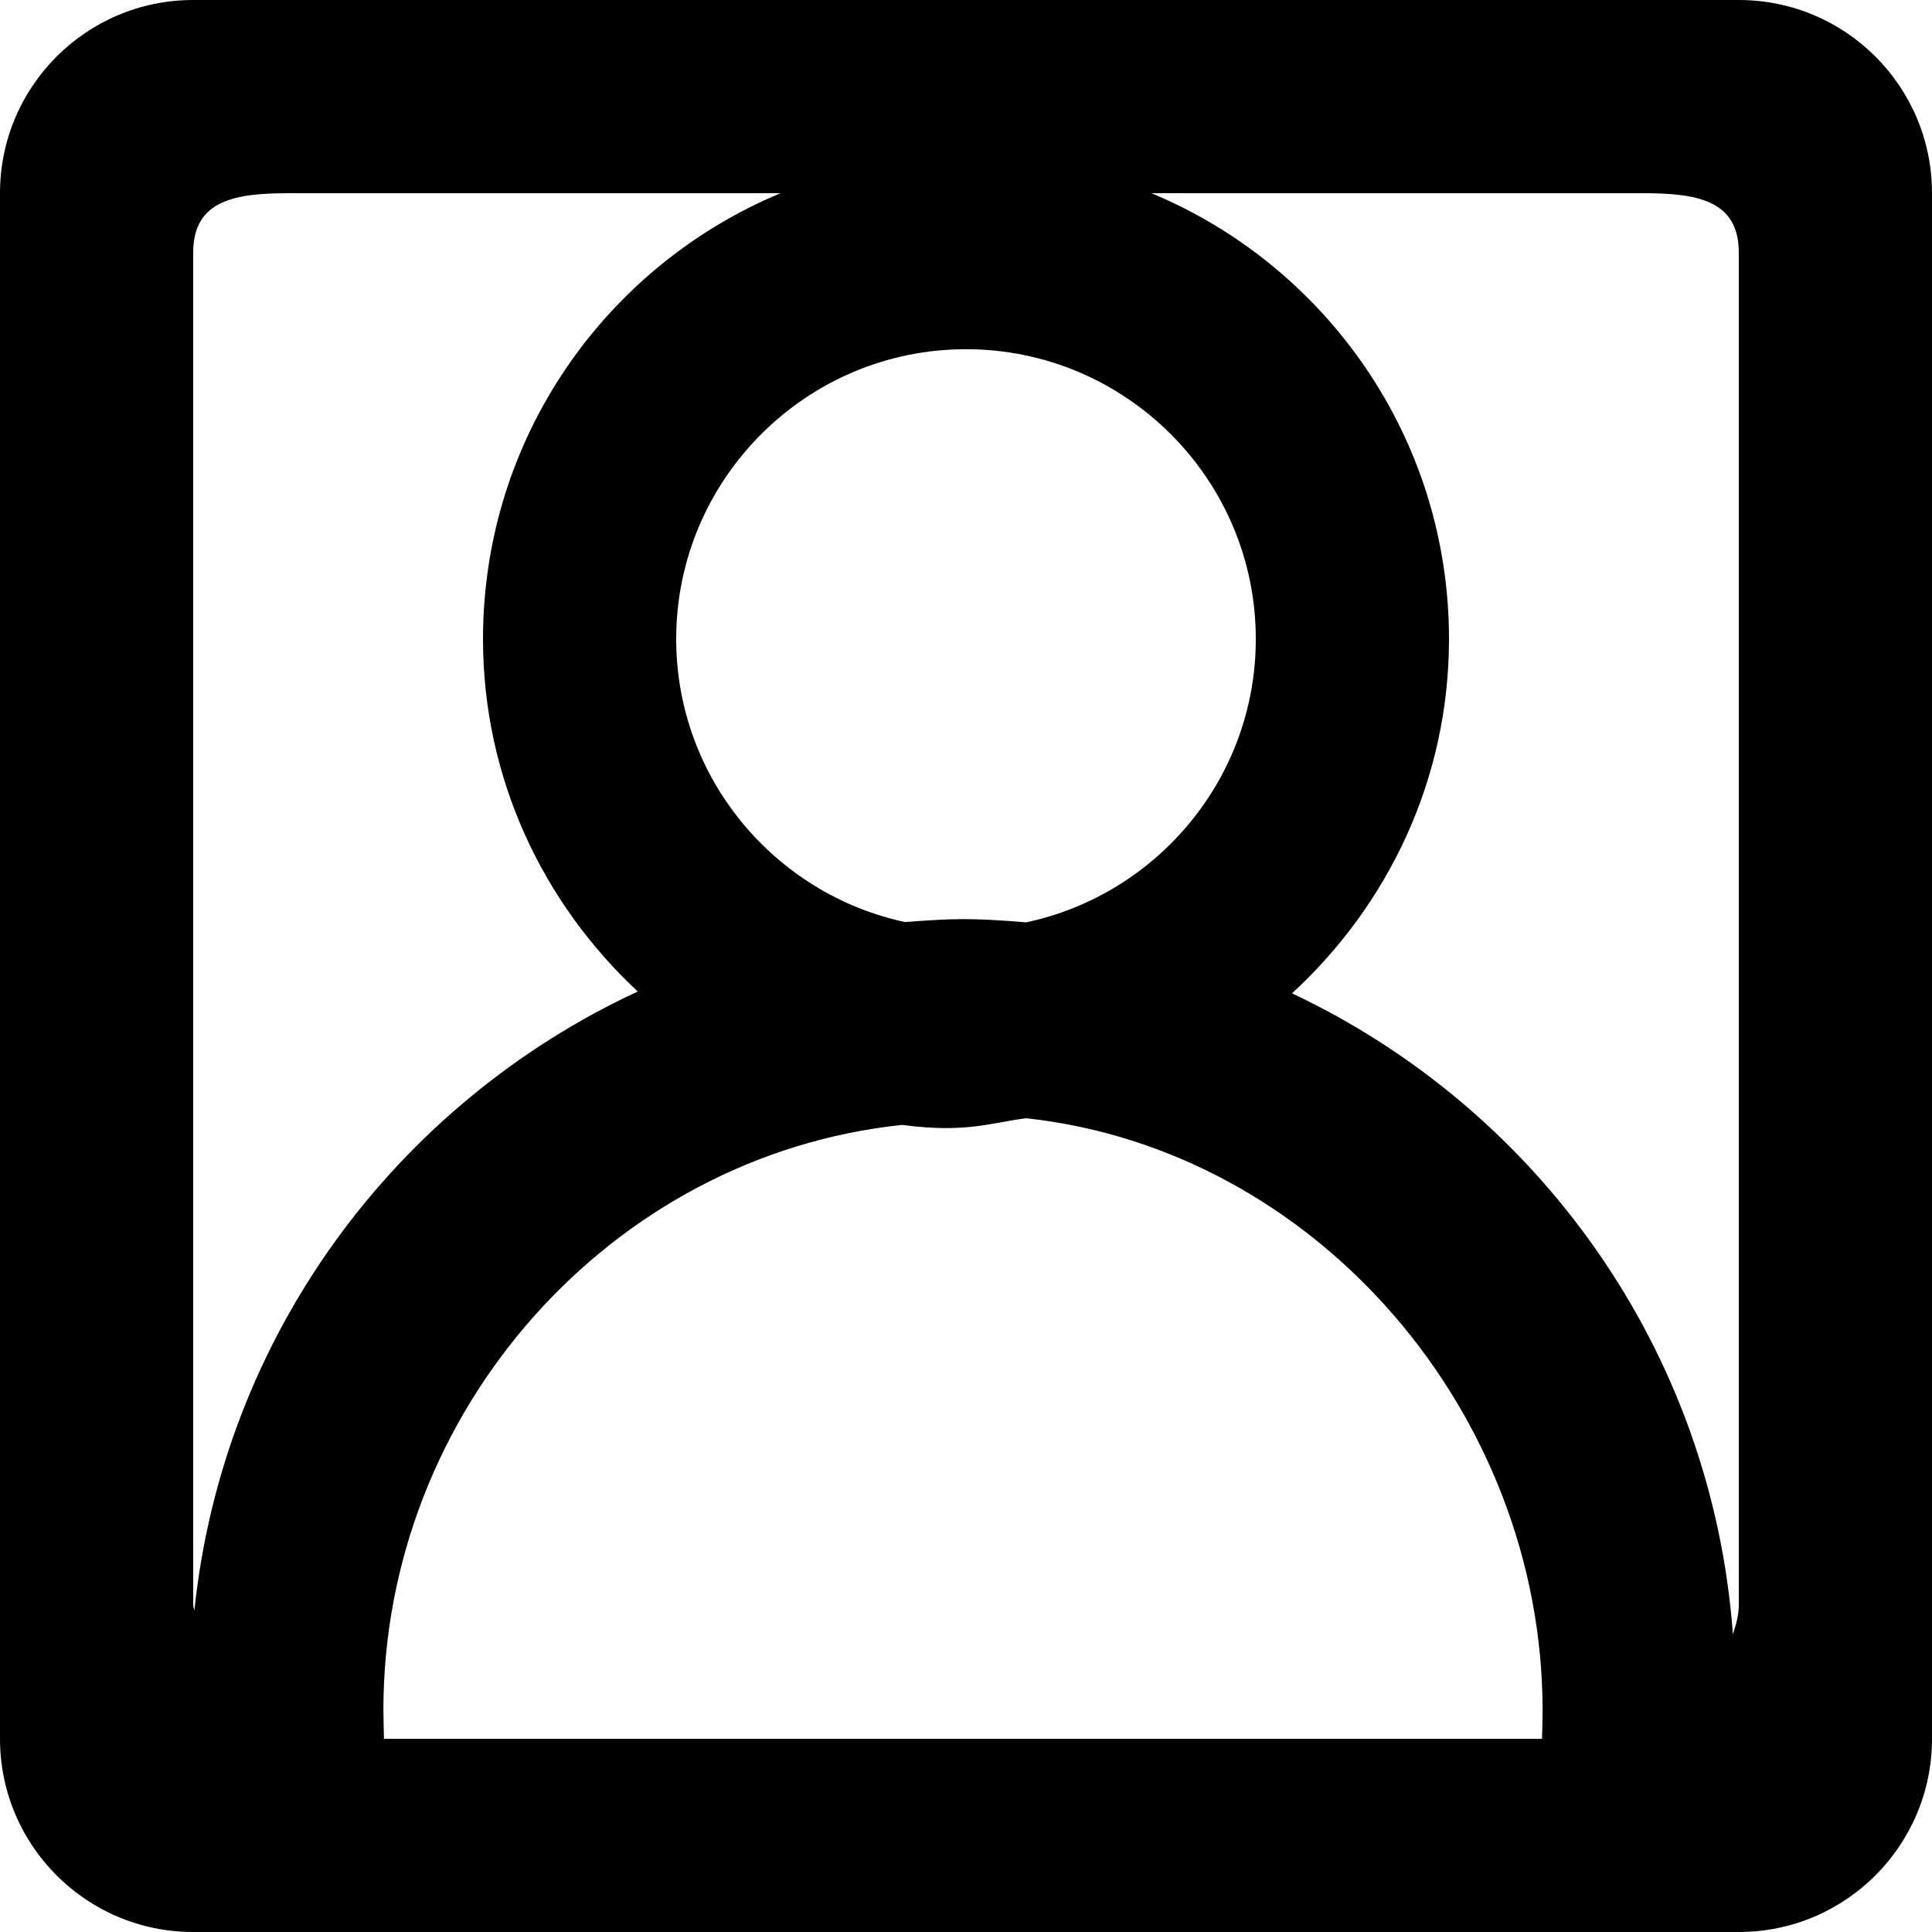
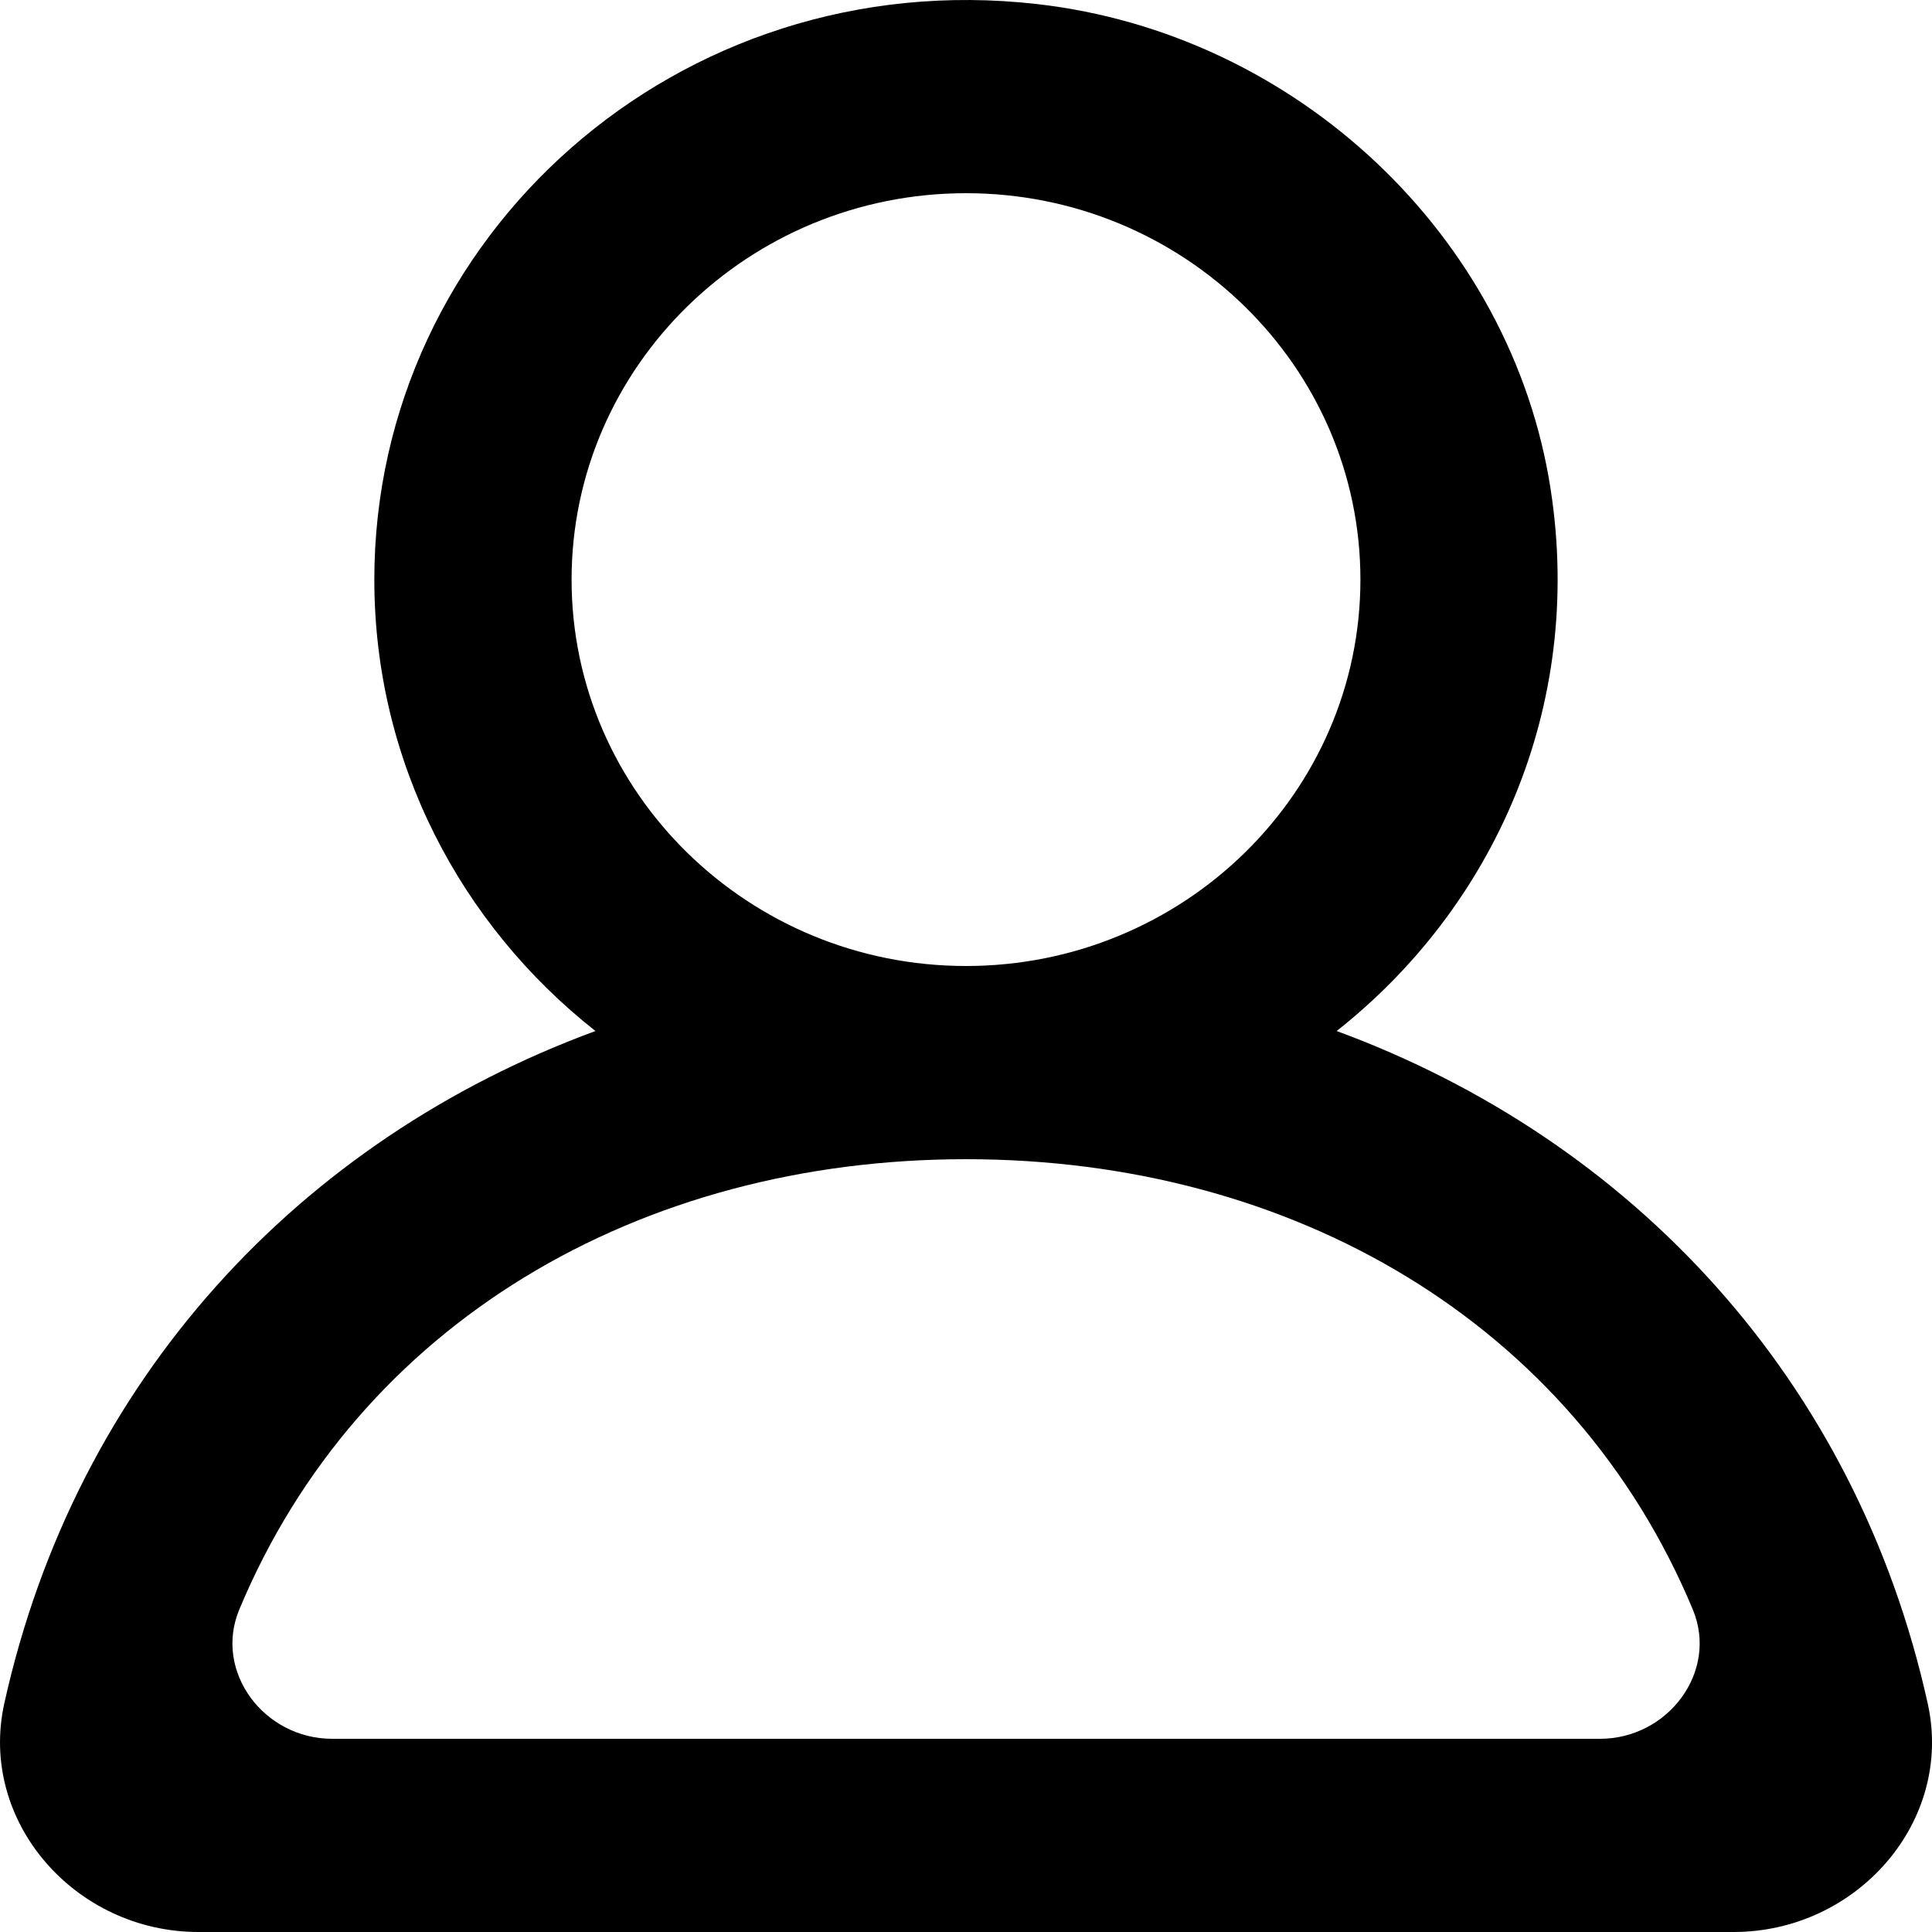
- <svg xmlns="http://www.w3.org/2000/svg" width="800px" height="800px" viewBox="0 0 20 20" version="1.1">
-   <defs>
- 
- </defs>
-   <g id="Page-1" stroke="none" stroke-width="1" fill="none" fill-rule="evenodd">
-     <g id="Dribbble-Light-Preview" transform="translate(-380, -2199)" fill="#000000">
-       <g id="icons" transform="translate(56, 160)">
-         <path d="M342,2055.615 C342,2055.722 341.97,2055.821 341.939,2055.918 C341.723,2052.974 339.918,2050.482 337.375,2049.283 C338.368,2048.369 339,2047.071 339,2045.615 C339,2043.534 337.728,2041.753 335.92,2041 L341,2041 C341.552,2041 342,2041.063 342,2041.615 L342,2055.615 Z M339.963,2057 L327.975,2057 C327.974,2057 327.969,2056.741 327.969,2056.701 C327.969,2053.605 330.326,2050.96 333.339,2050.645 C334,2050.733 334.255,2050.622 334.623,2050.576 C337.625,2050.902 339.969,2053.623 339.969,2056.71 C339.969,2056.75 339.964,2057 339.963,2057 L339.963,2057 Z M326,2055.615 L326,2041.615 C326,2041.063 326.448,2041 327,2041 L332.08,2041 C330.272,2041.753 329,2043.534 329,2045.615 C329,2047.06 329.622,2048.351 330.602,2049.264 C328.107,2050.422 326.307,2052.82 326.012,2055.675 C326.011,2055.654 326,2055.636 326,2055.615 L326,2055.615 Z M337,2045.615 C337,2047.055 335.979,2048.26 334.623,2048.548 C334.033,2048.5 333.868,2048.508 333.368,2048.545 C332.017,2048.254 331,2047.052 331,2045.615 C331,2043.961 332.346,2042.615 334,2042.615 C335.654,2042.615 337,2043.961 337,2045.615 L337,2045.615 Z M342,2039 L326,2039 C324.895,2039 324,2039.895 324,2041 L324,2057 C324,2058.104 324.895,2059 326,2059 L342,2059 C343.105,2059 344,2058.104 344,2057 L344,2041 C344,2039.895 343.105,2039 342,2039 L342,2039 Z" id="profile_image_round-[#1326]">
- 
- </path>
+ <svg xmlns="http://www.w3.org/2000/svg" width="800px" height="800px" viewBox="0 0 20 20" version="1.1" fill="#000000">
+   <g id="SVGRepo_bgCarrier" stroke-width="0" />
+   <g id="SVGRepo_tracerCarrier" stroke-linecap="round" stroke-linejoin="round" />
+   <g id="SVGRepo_iconCarrier">
+     <defs> </defs>
+     <g id="Page-1" stroke-width="0" fill="none" fill-rule="evenodd">
+       <g id="Dribbble-Light-Preview" transform="translate(-140, -2159)" fill="#000000">
+         <g id="icons" transform="translate(56, 160)">
+           <path d="M100.563,2017 L87.438,2017 C86.732,2017 86.21,2016.303 86.477,2015.662 C87.713,2012.698 90.617,2011 94,2011 C97.384,2011 100.288,2012.698 101.524,2015.662 C101.791,2016.303 101.269,2017 100.563,2017 M89.917,2005 C89.917,2002.794 91.749,2001 94,2001 C96.252,2001 98.083,2002.794 98.083,2005 C98.083,2007.206 96.252,2009 94,2009 C91.749,2009 89.917,2007.206 89.917,2005 M103.956,2016.636 C103.214,2013.277 100.892,2010.798 97.837,2009.673 C99.456,2008.396 100.4,2006.331 100.053,2004.07 C99.651,2001.447 97.424,1999.348 94.735,1999.042 C91.023,1998.619 87.875,2001.449 87.875,2005 C87.875,2006.89 88.769,2008.574 90.164,2009.673 C87.107,2010.798 84.787,2013.277 84.044,2016.636 C83.775,2017.857 84.779,2019 86.054,2019 L101.946,2019 C103.222,2019 104.226,2017.857 103.956,2016.636" id="profile_round-[#000000]"> </path>
+         </g>
      </g>
    </g>
  </g>
</svg>
